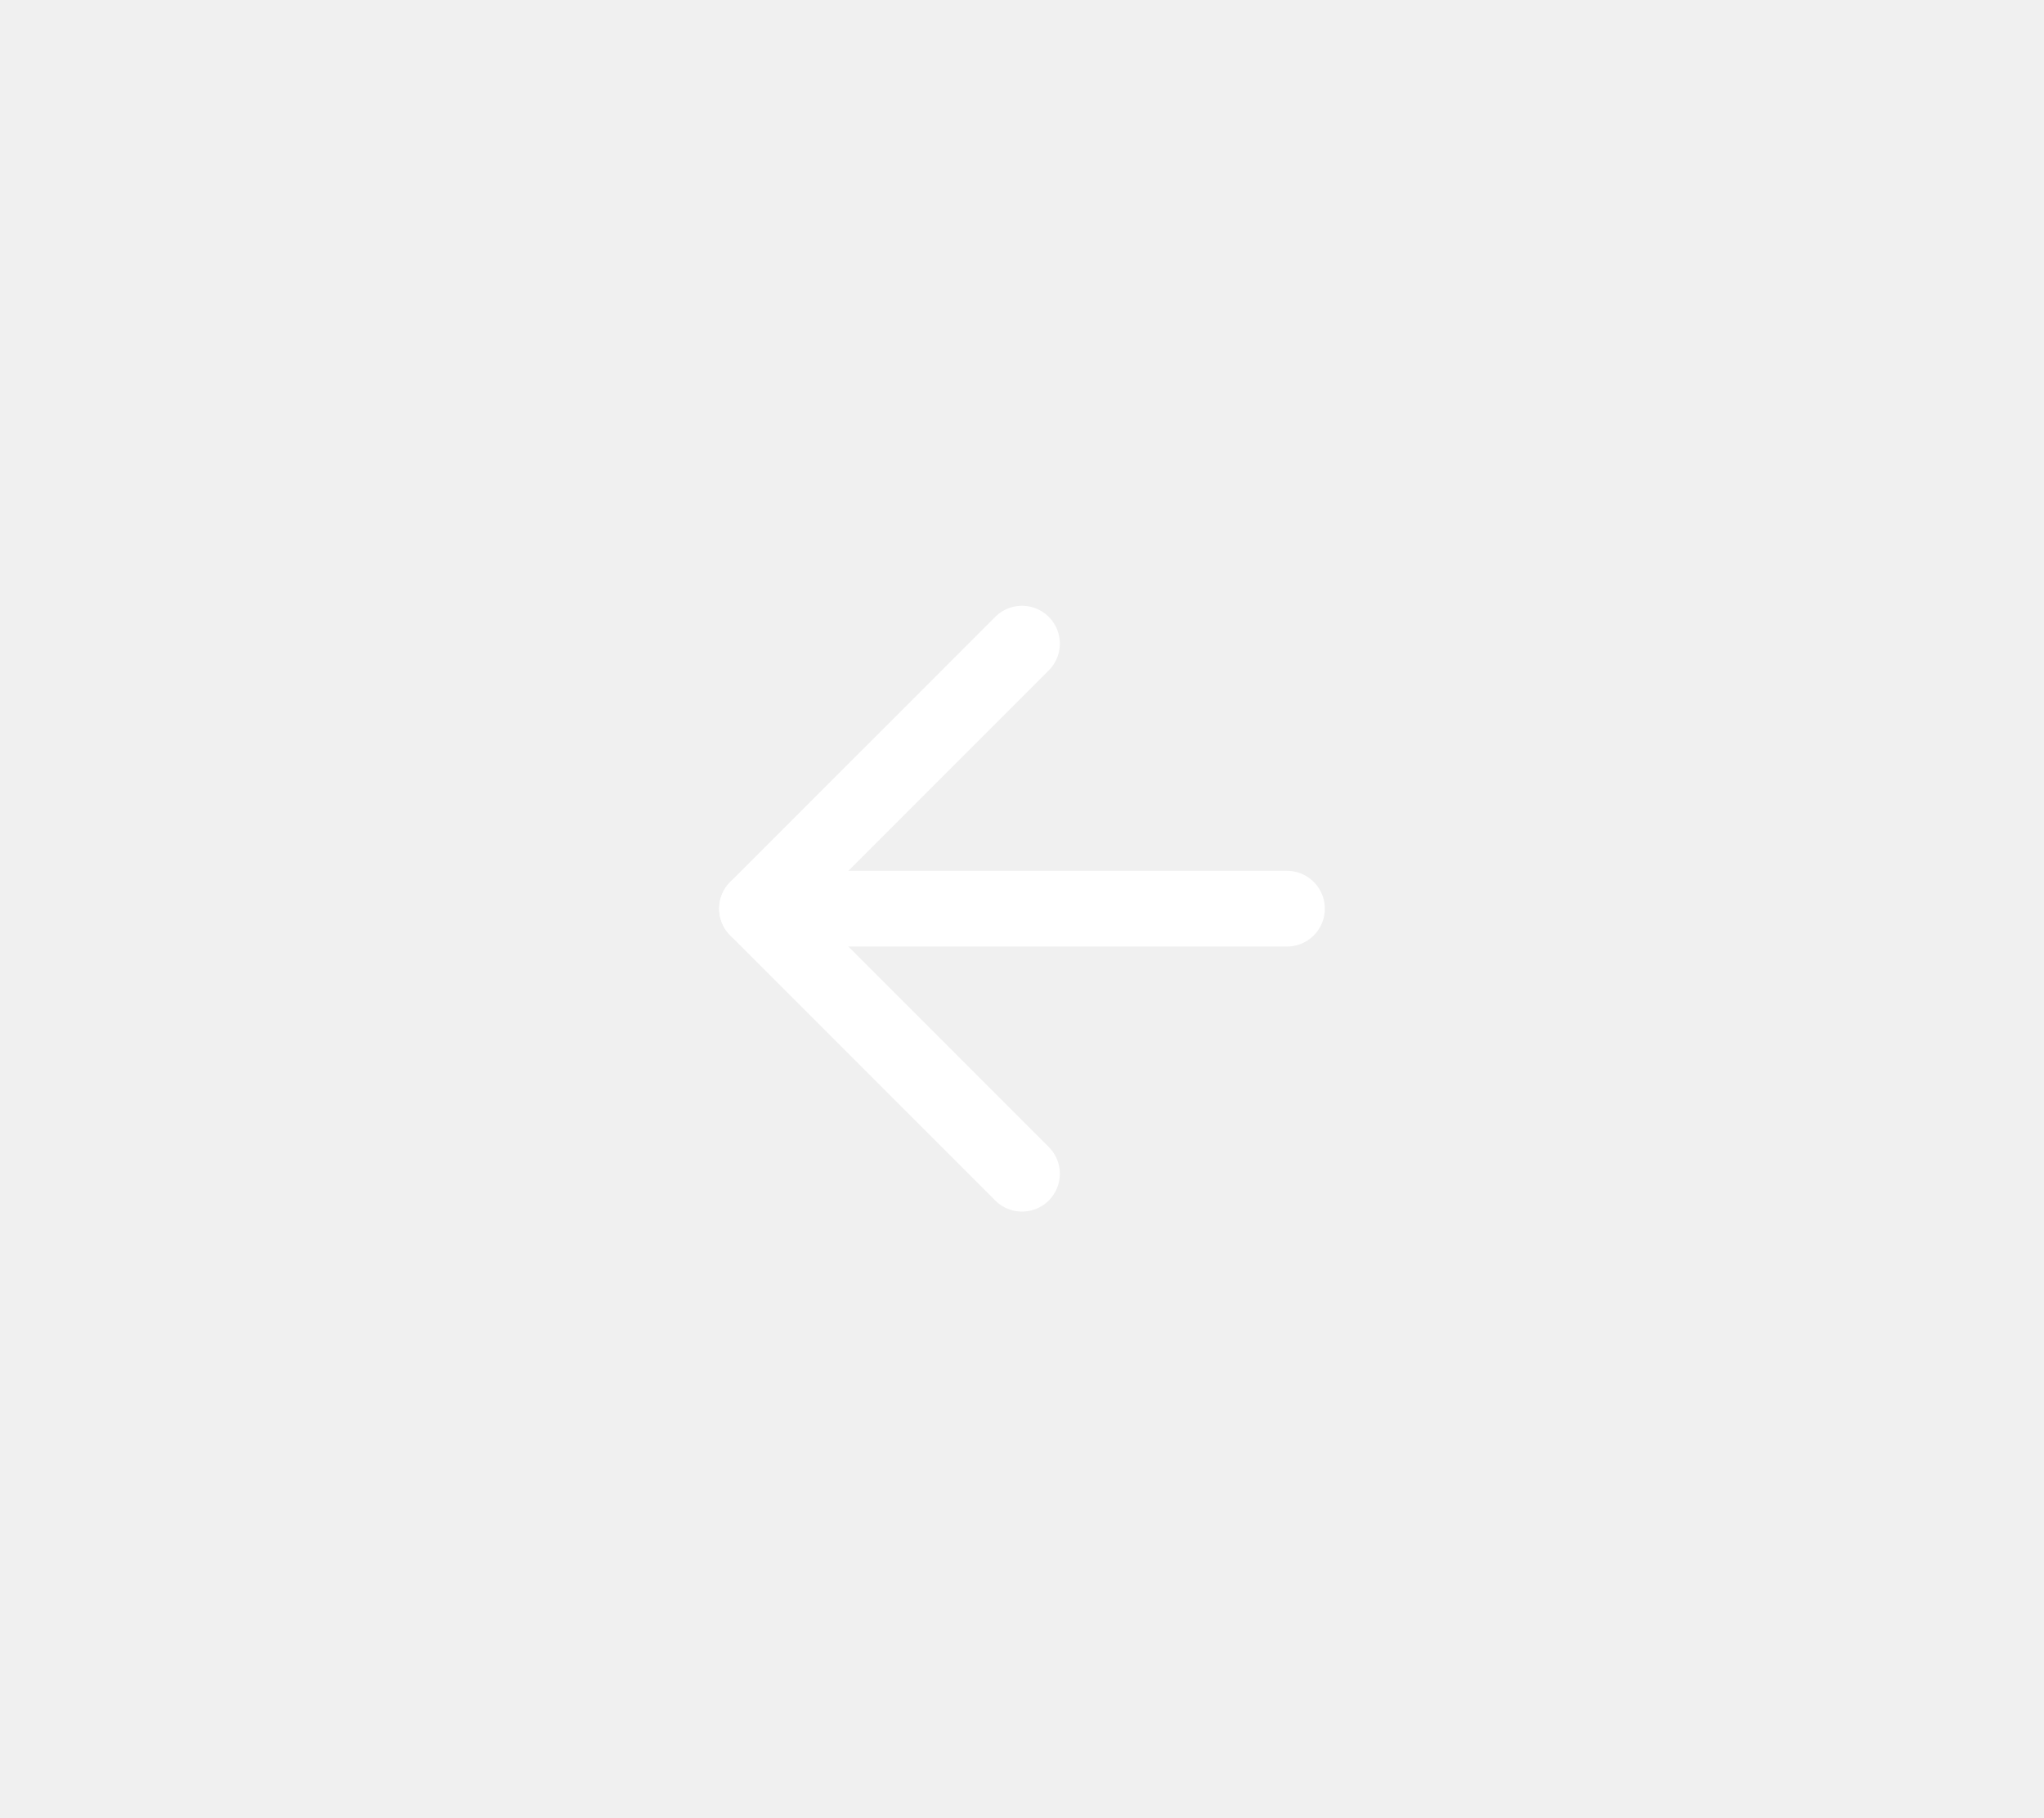
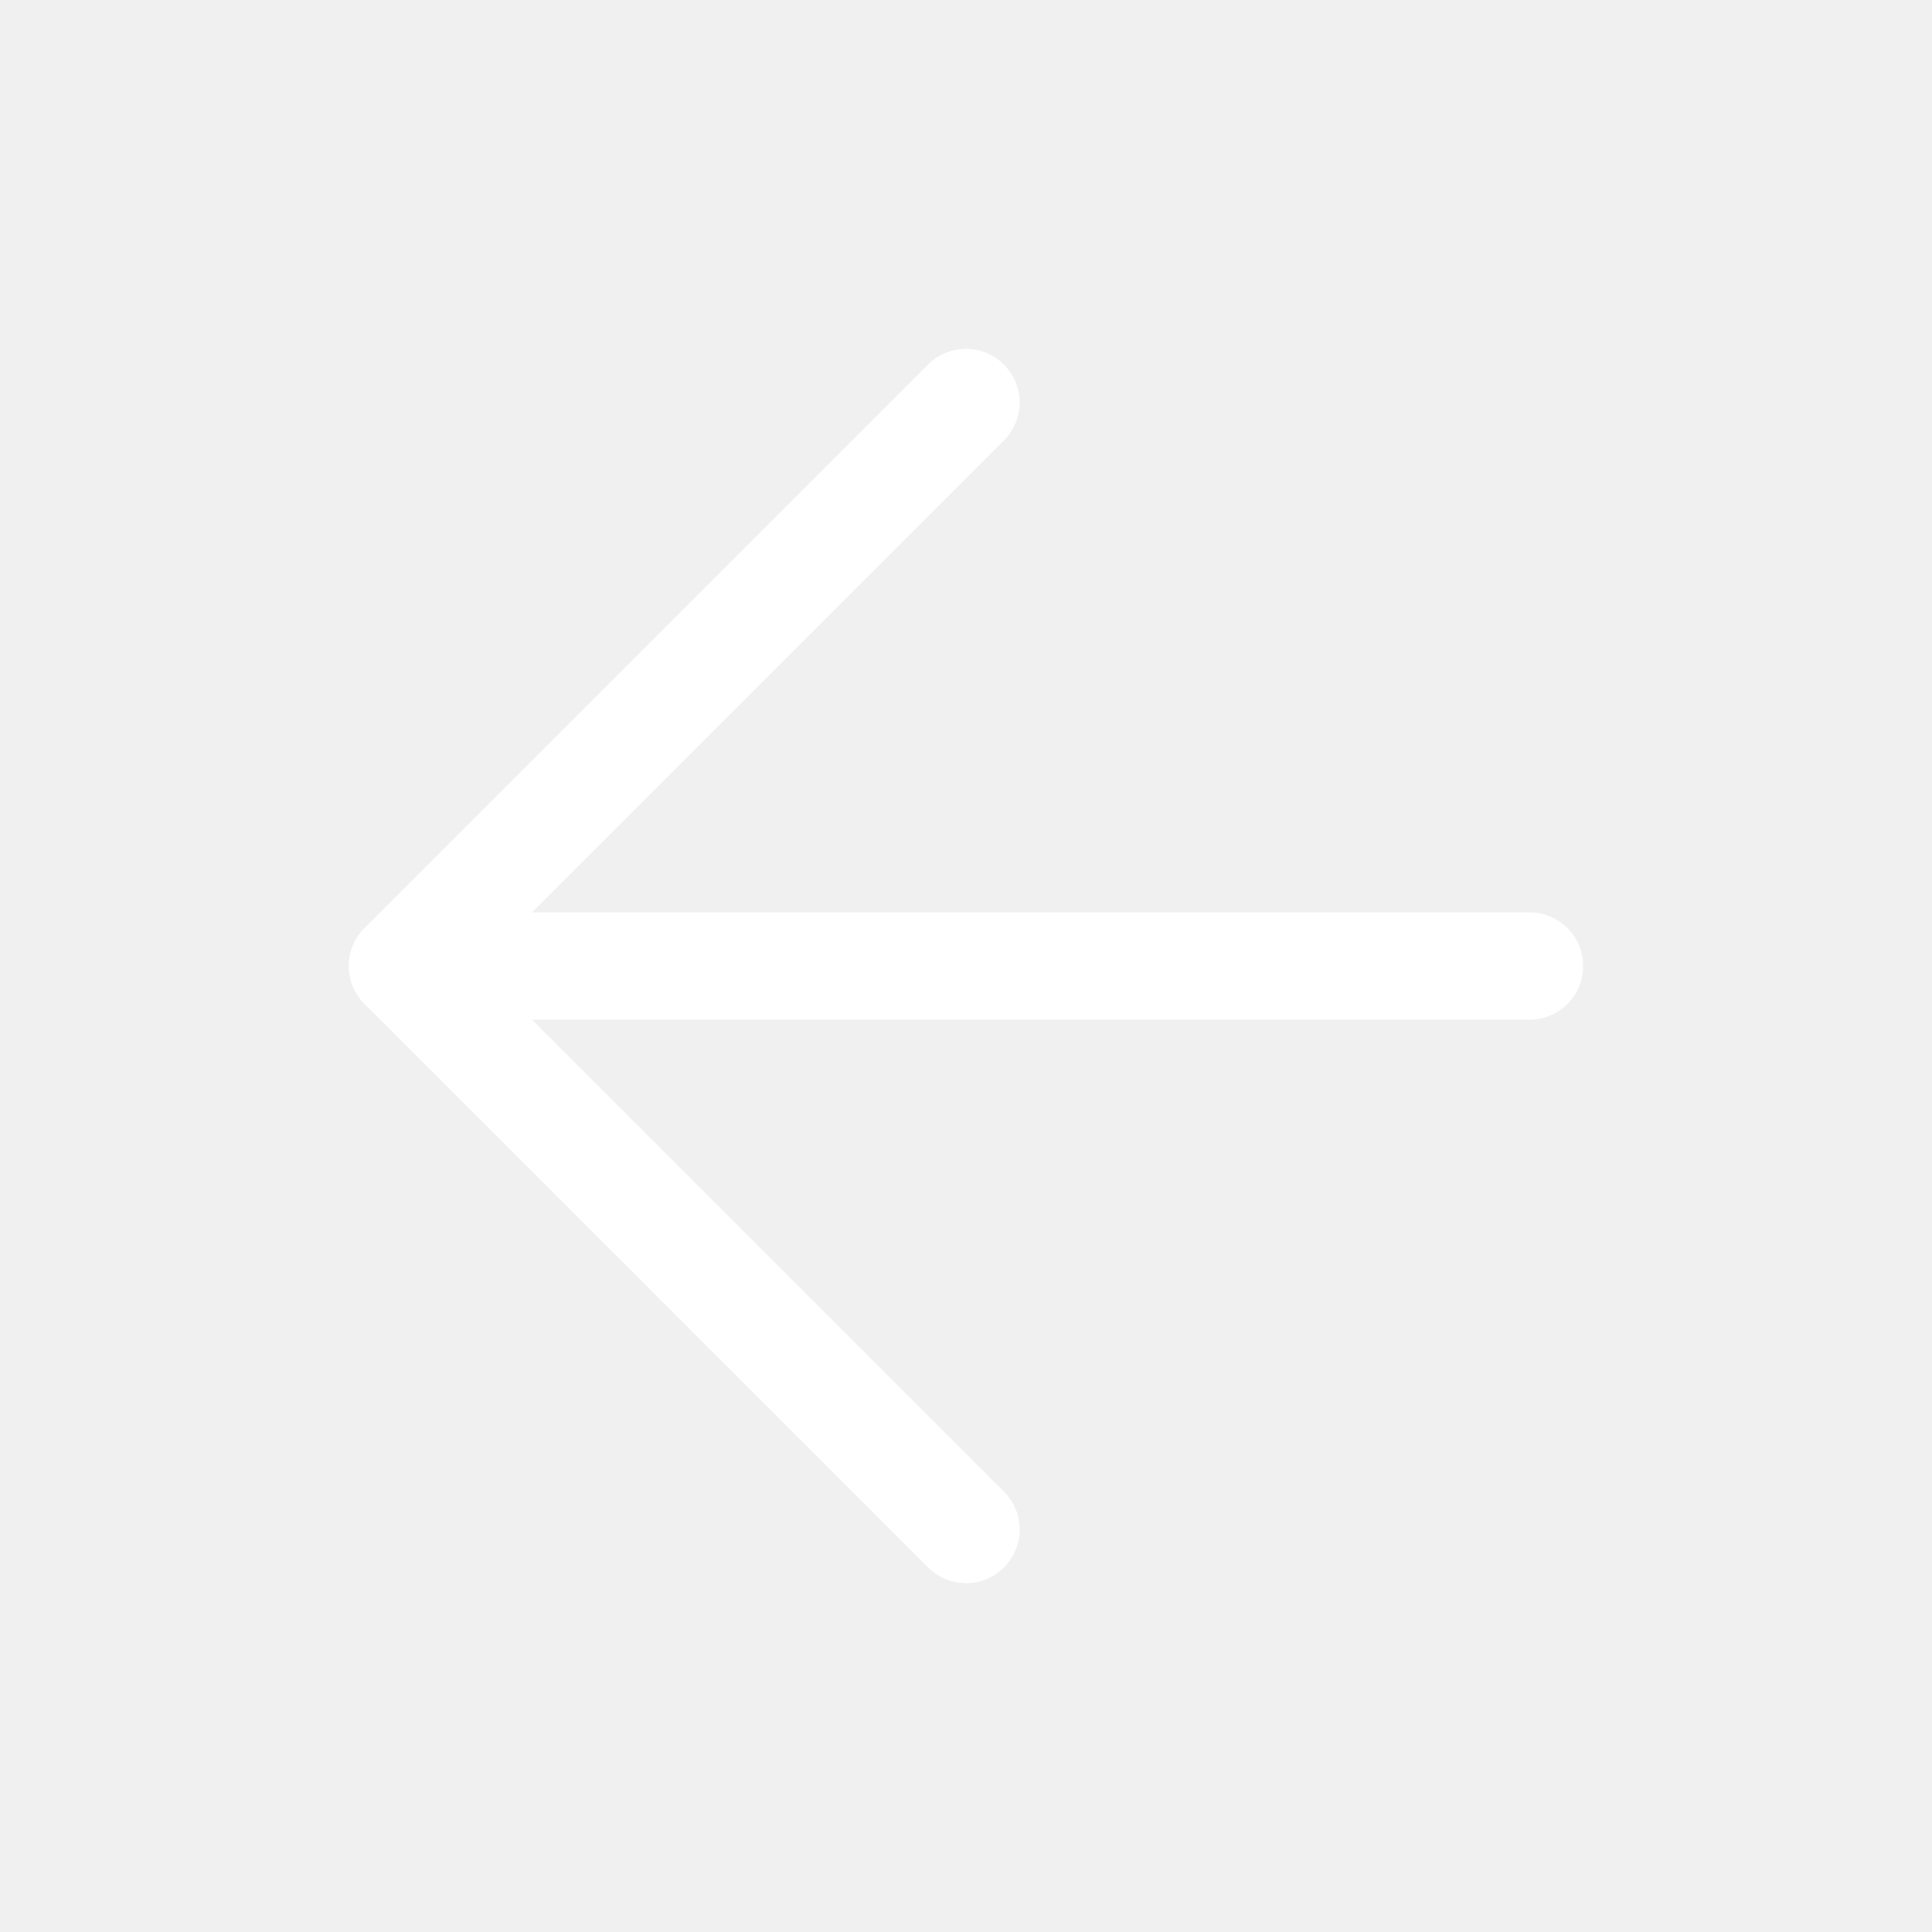
- <svg xmlns="http://www.w3.org/2000/svg" width="36" height="32" viewBox="0 0 36 32" fill="none">
-   <path d="M18 20.667L13.333 16L18 11.333" stroke="white" stroke-width="1.333" stroke-linecap="round" stroke-linejoin="round" />
-   <path d="M22.667 16H13.333" stroke="white" stroke-width="1.333" stroke-linecap="round" stroke-linejoin="round" />
+ <svg xmlns="http://www.w3.org/2000/svg" width="24" height="24" viewBox="0 0 24 24" fill="none">
+   <path d="M12 19L5 12L12 5" stroke="white" stroke-width="1.333" stroke-linecap="round" stroke-linejoin="round" />
+   <path d="M19 12H5" stroke="white" stroke-width="1.333" stroke-linecap="round" stroke-linejoin="round" />
</svg>
